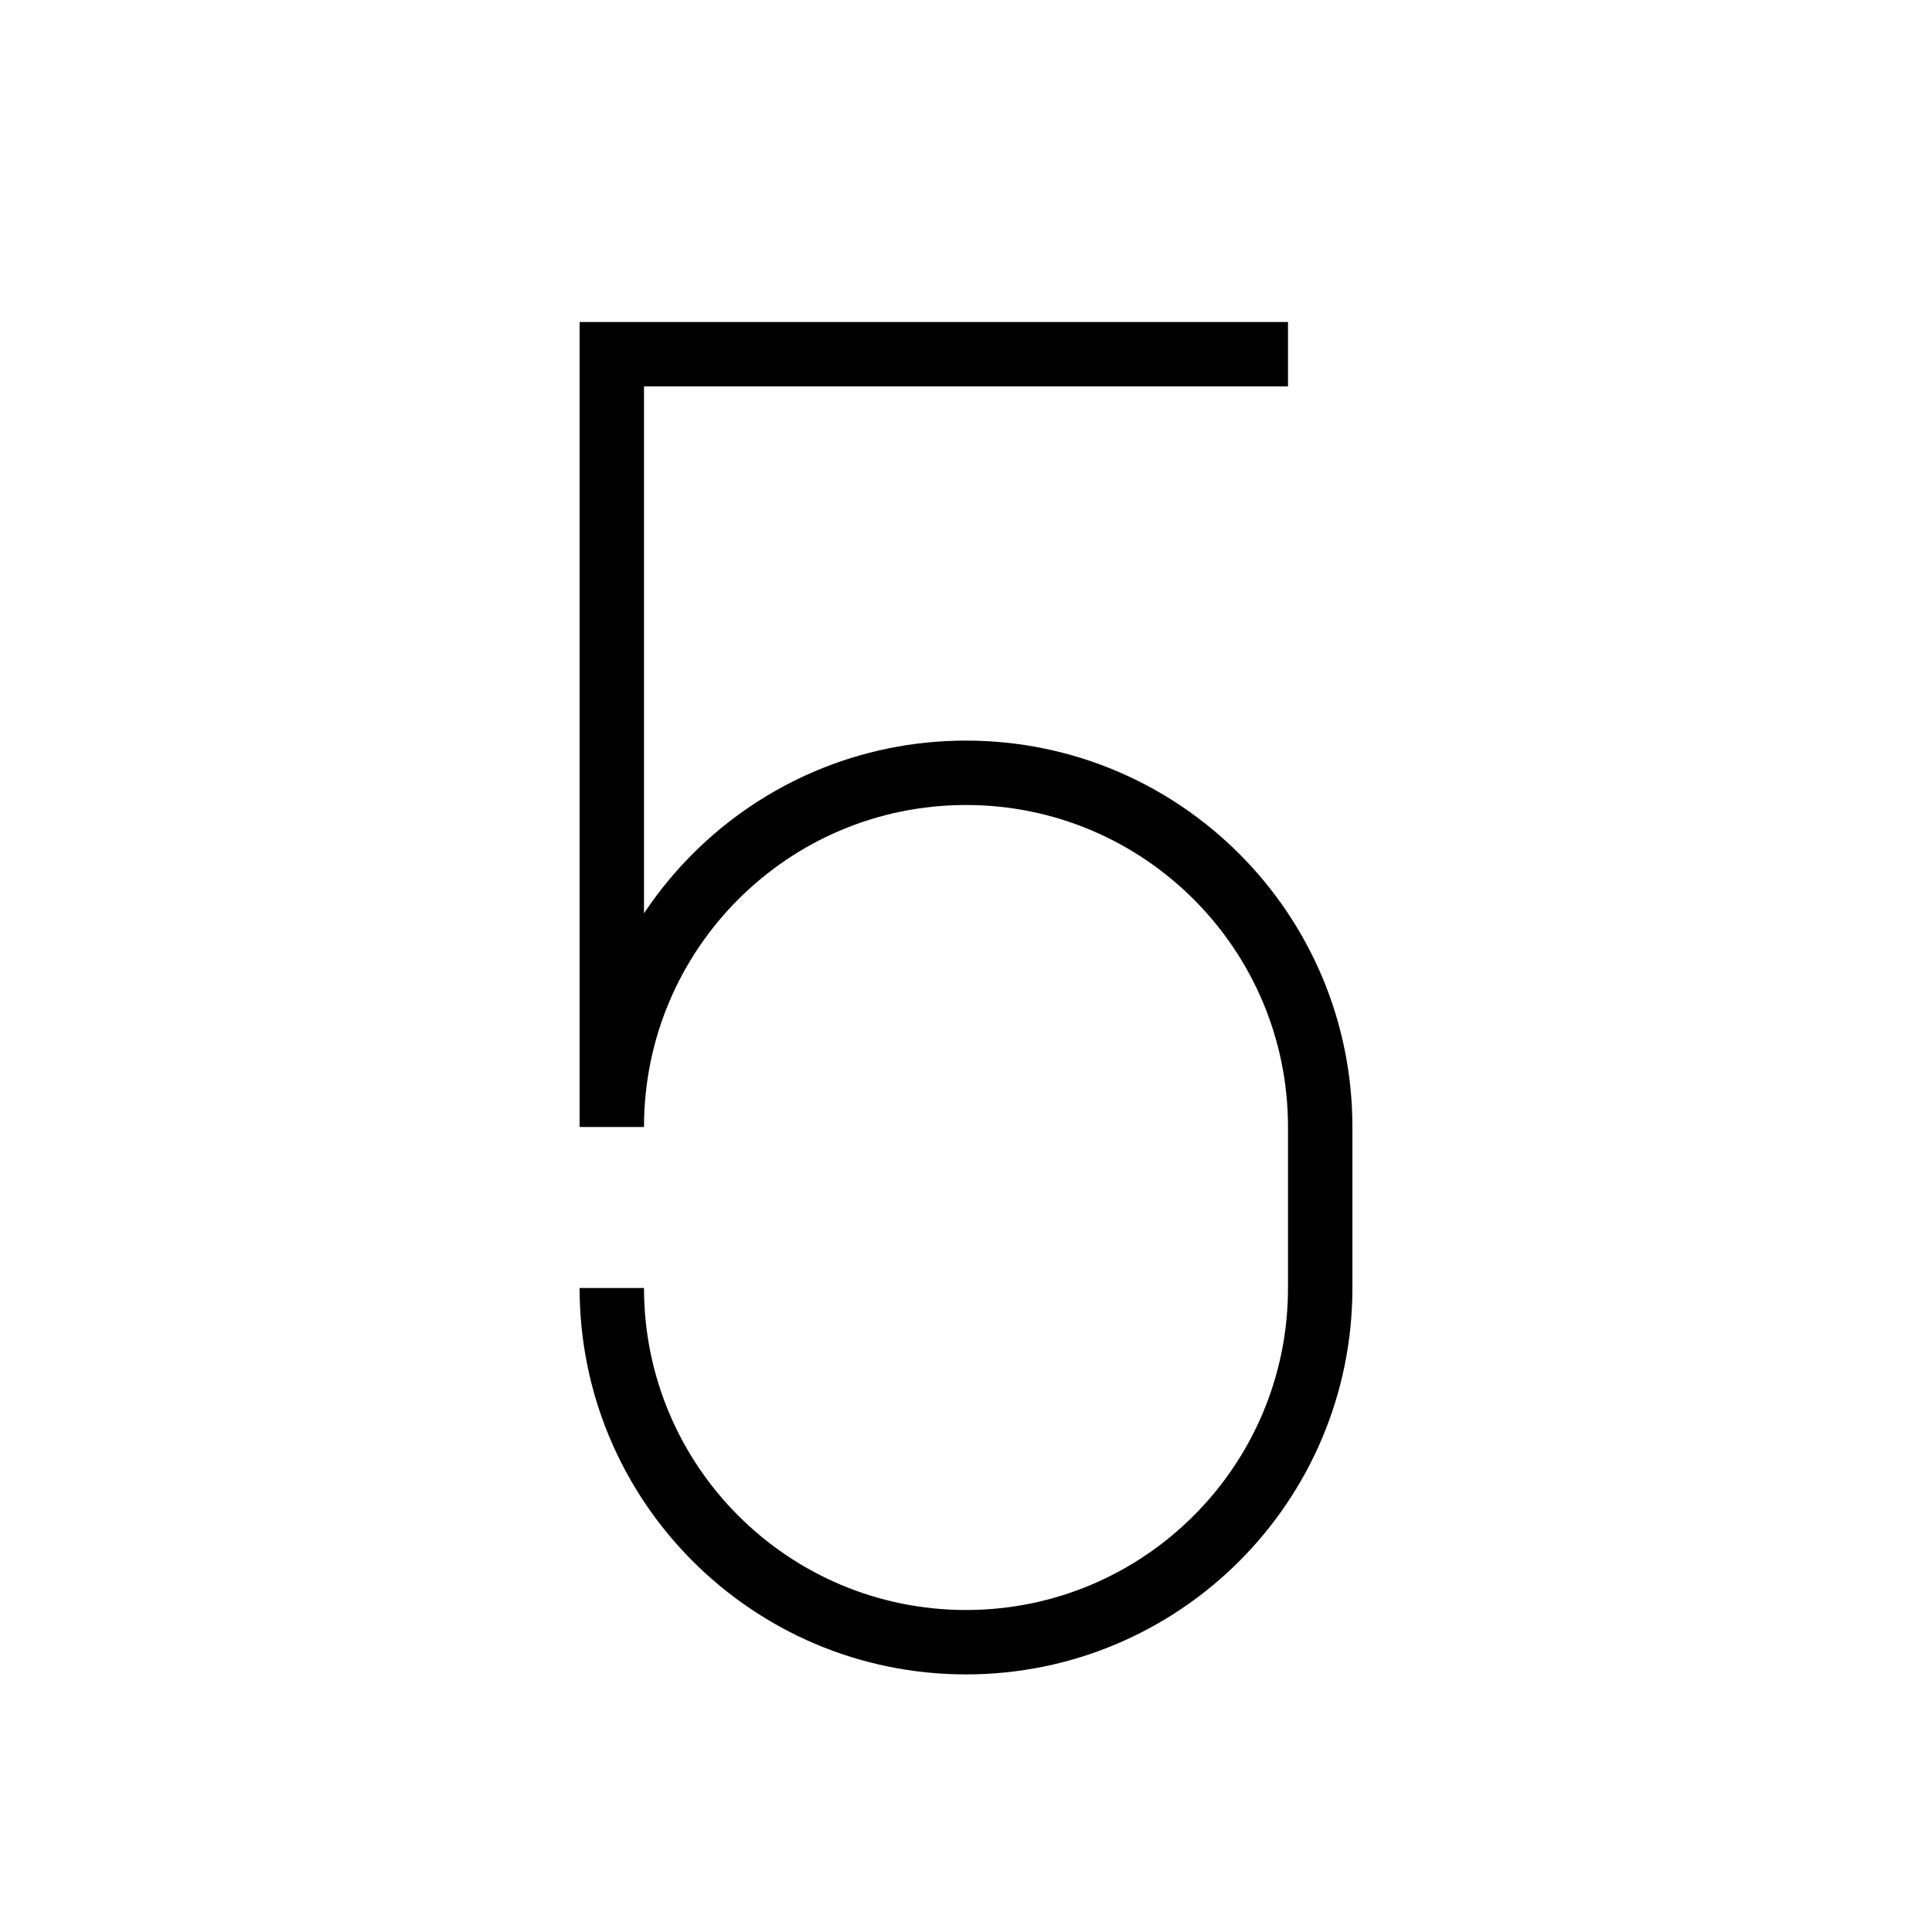
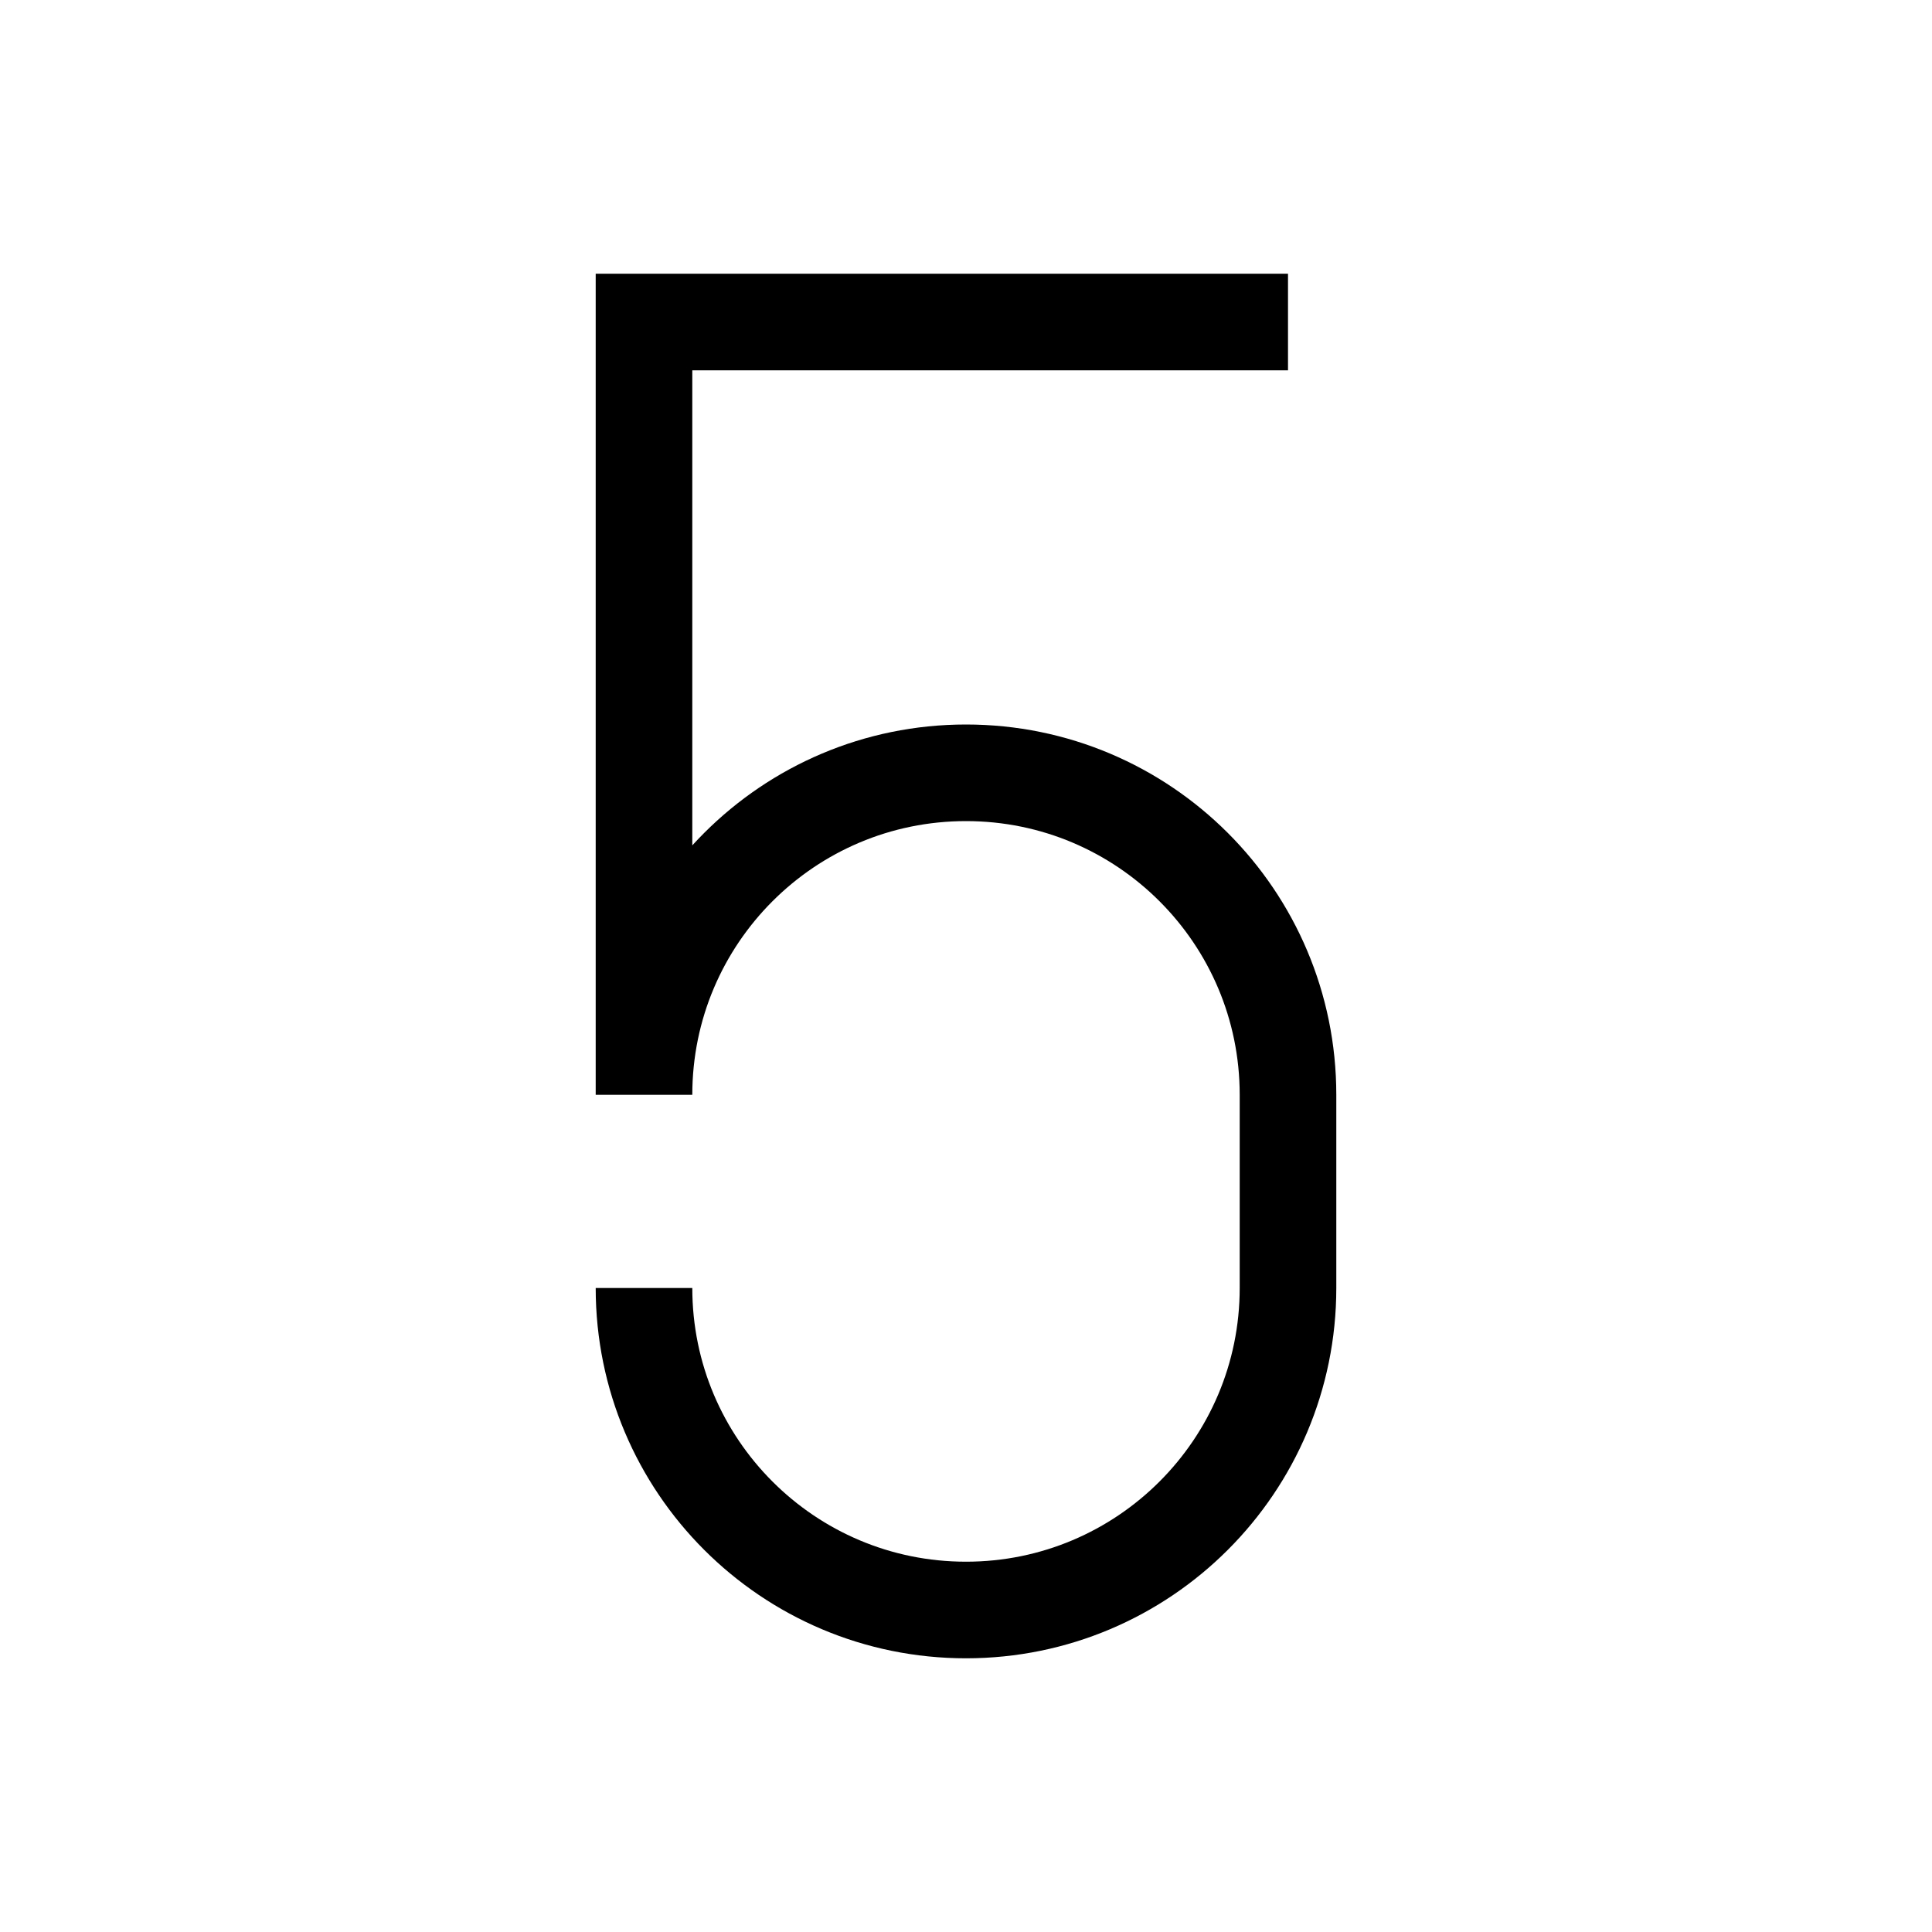
<svg xmlns="http://www.w3.org/2000/svg" viewBox="0 0 60 60" version="1.1">
-   <path id="5" d="         M 18,10         L 40,10         L 40,12         L 20,12         L 20,35         L 18,35         Z         M 18,35         A 12,12 180 0 1 42,35         L 42,40         A 12,12 180 0 1 18,40         L 20,40         A 10,10 180 0 0 40,40         L 40,35         A 10,10 180 0 0 20,35         Z     " />
+   <style>
+         .a {
+             fill: none;
+             stroke: black;
+             stroke-width: 3;
+         }
+     </style>
+   <path d="         M 40,10         L 20,10         L 20,34         A 10,10 180 0 1 40,34         L 40,40         A 10,10 180 0 1 20,40     " class="a" />
</svg>
